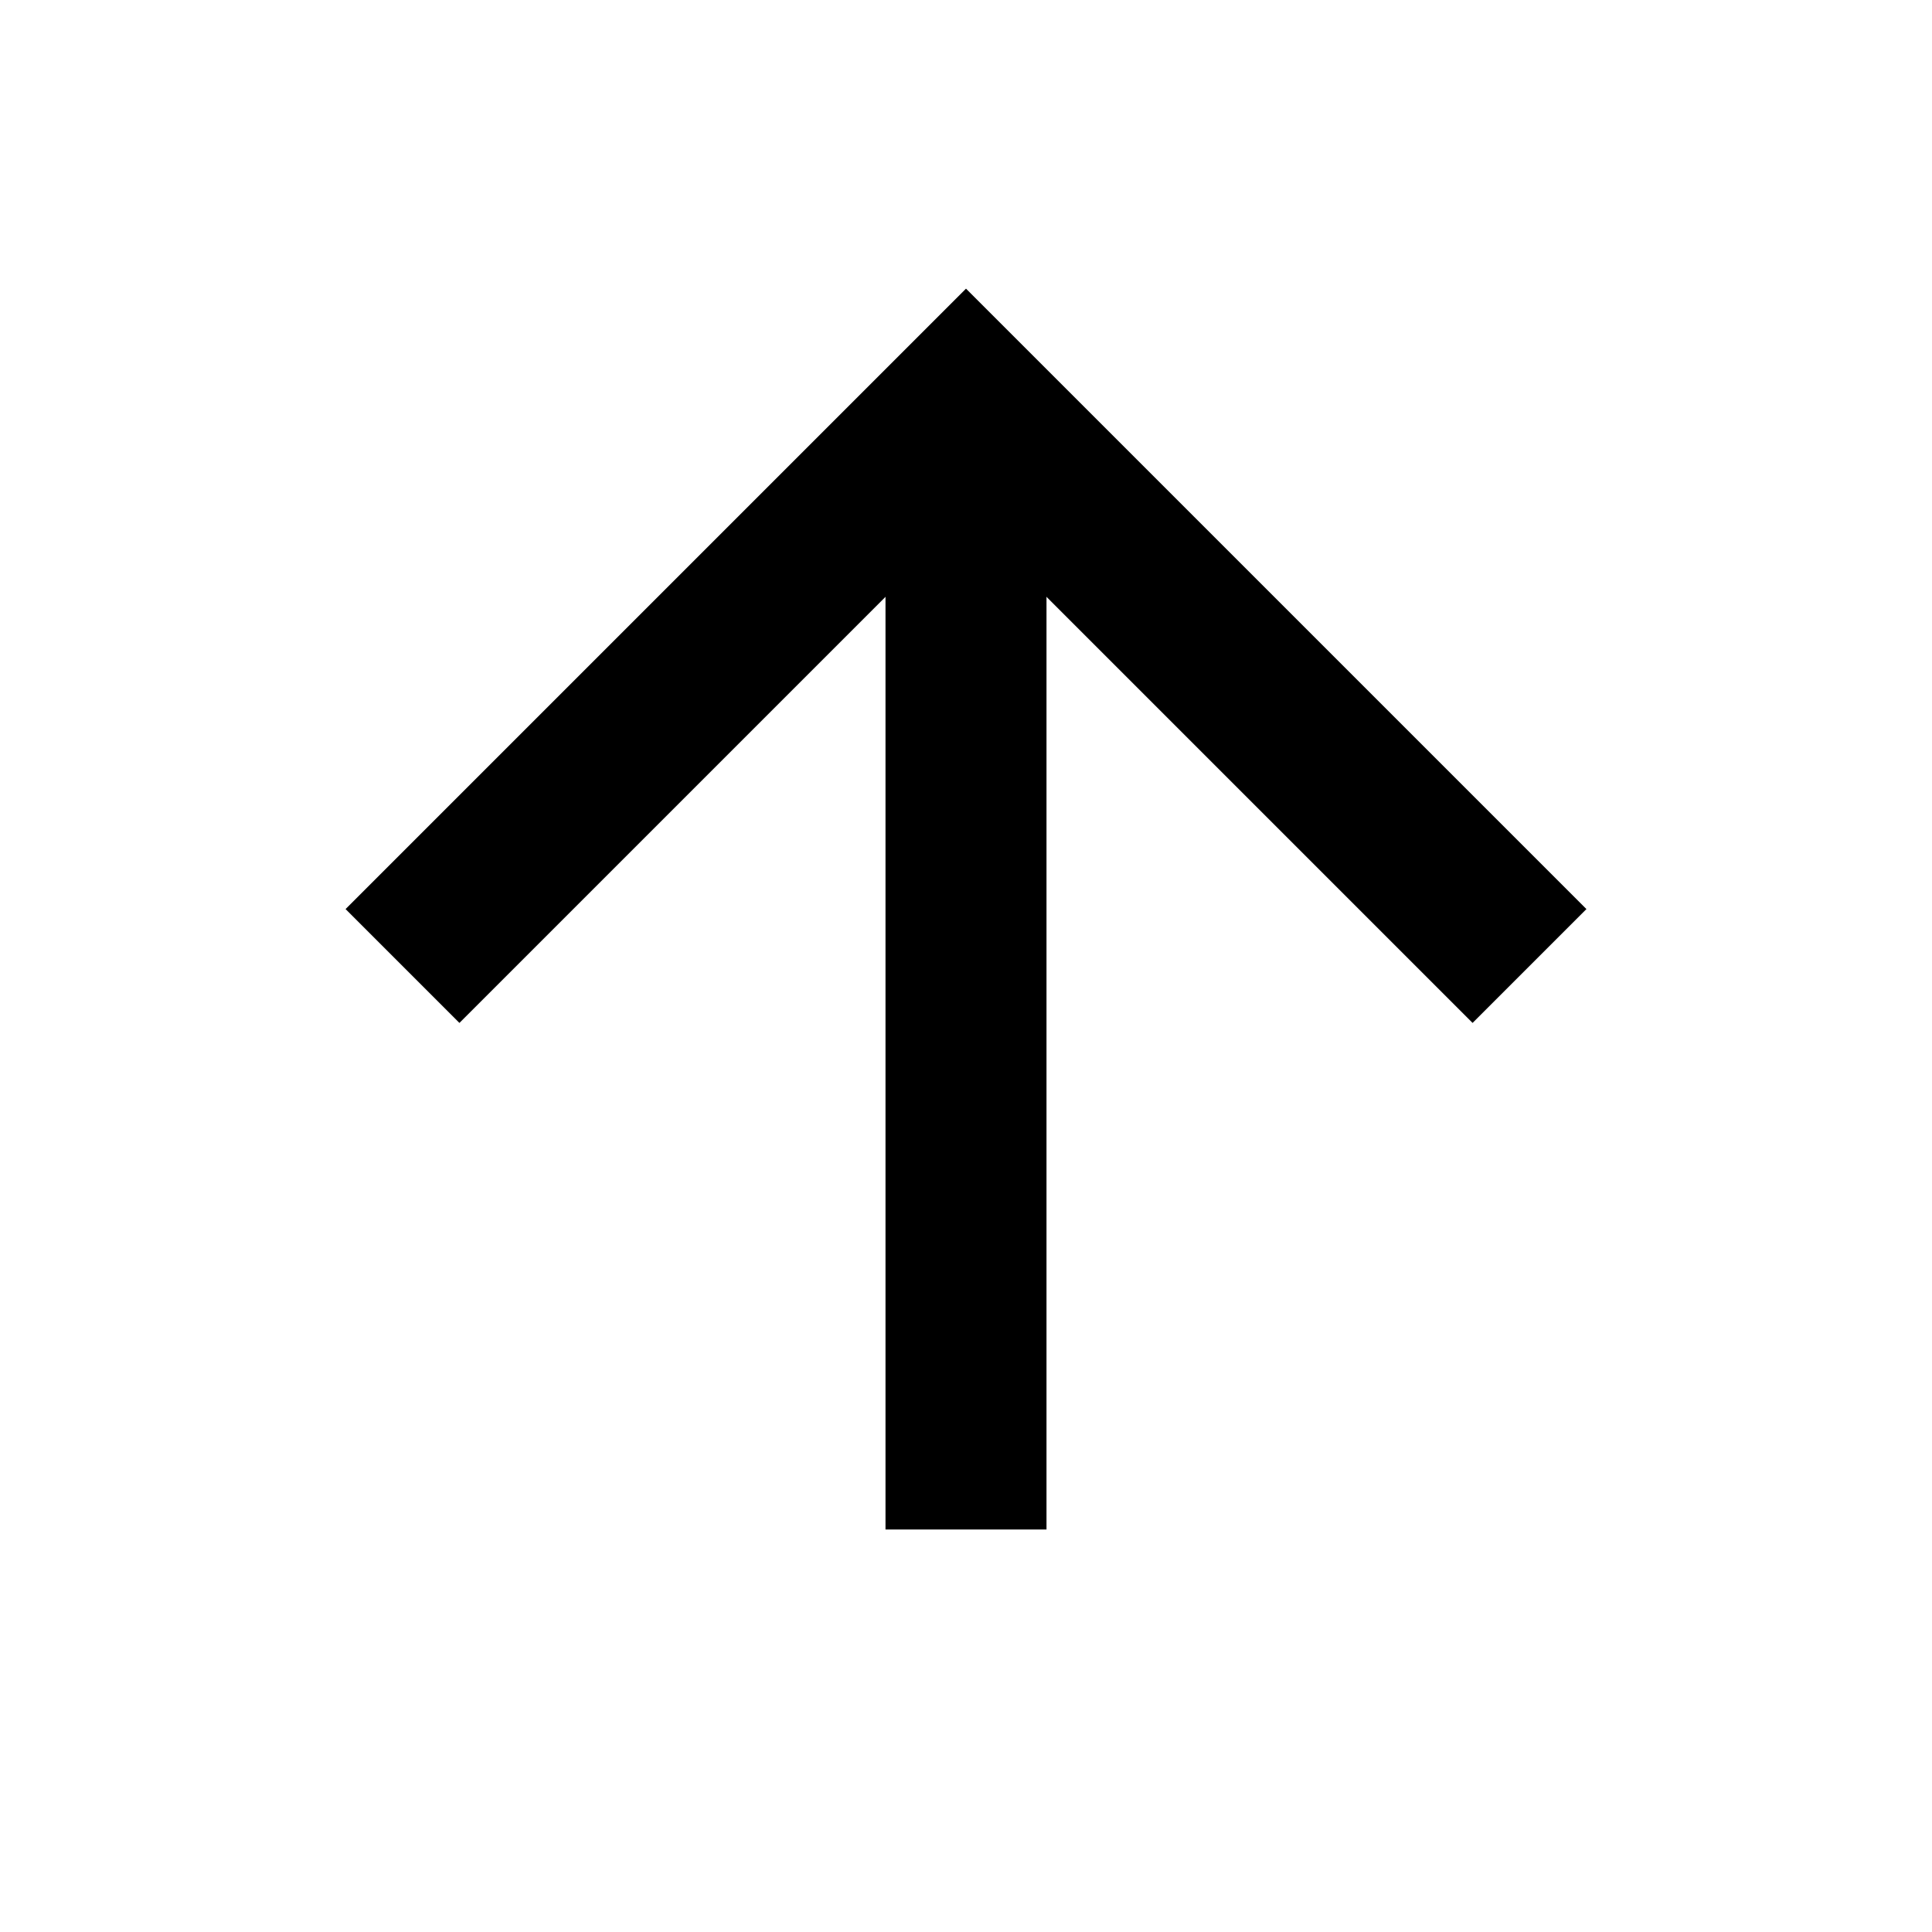
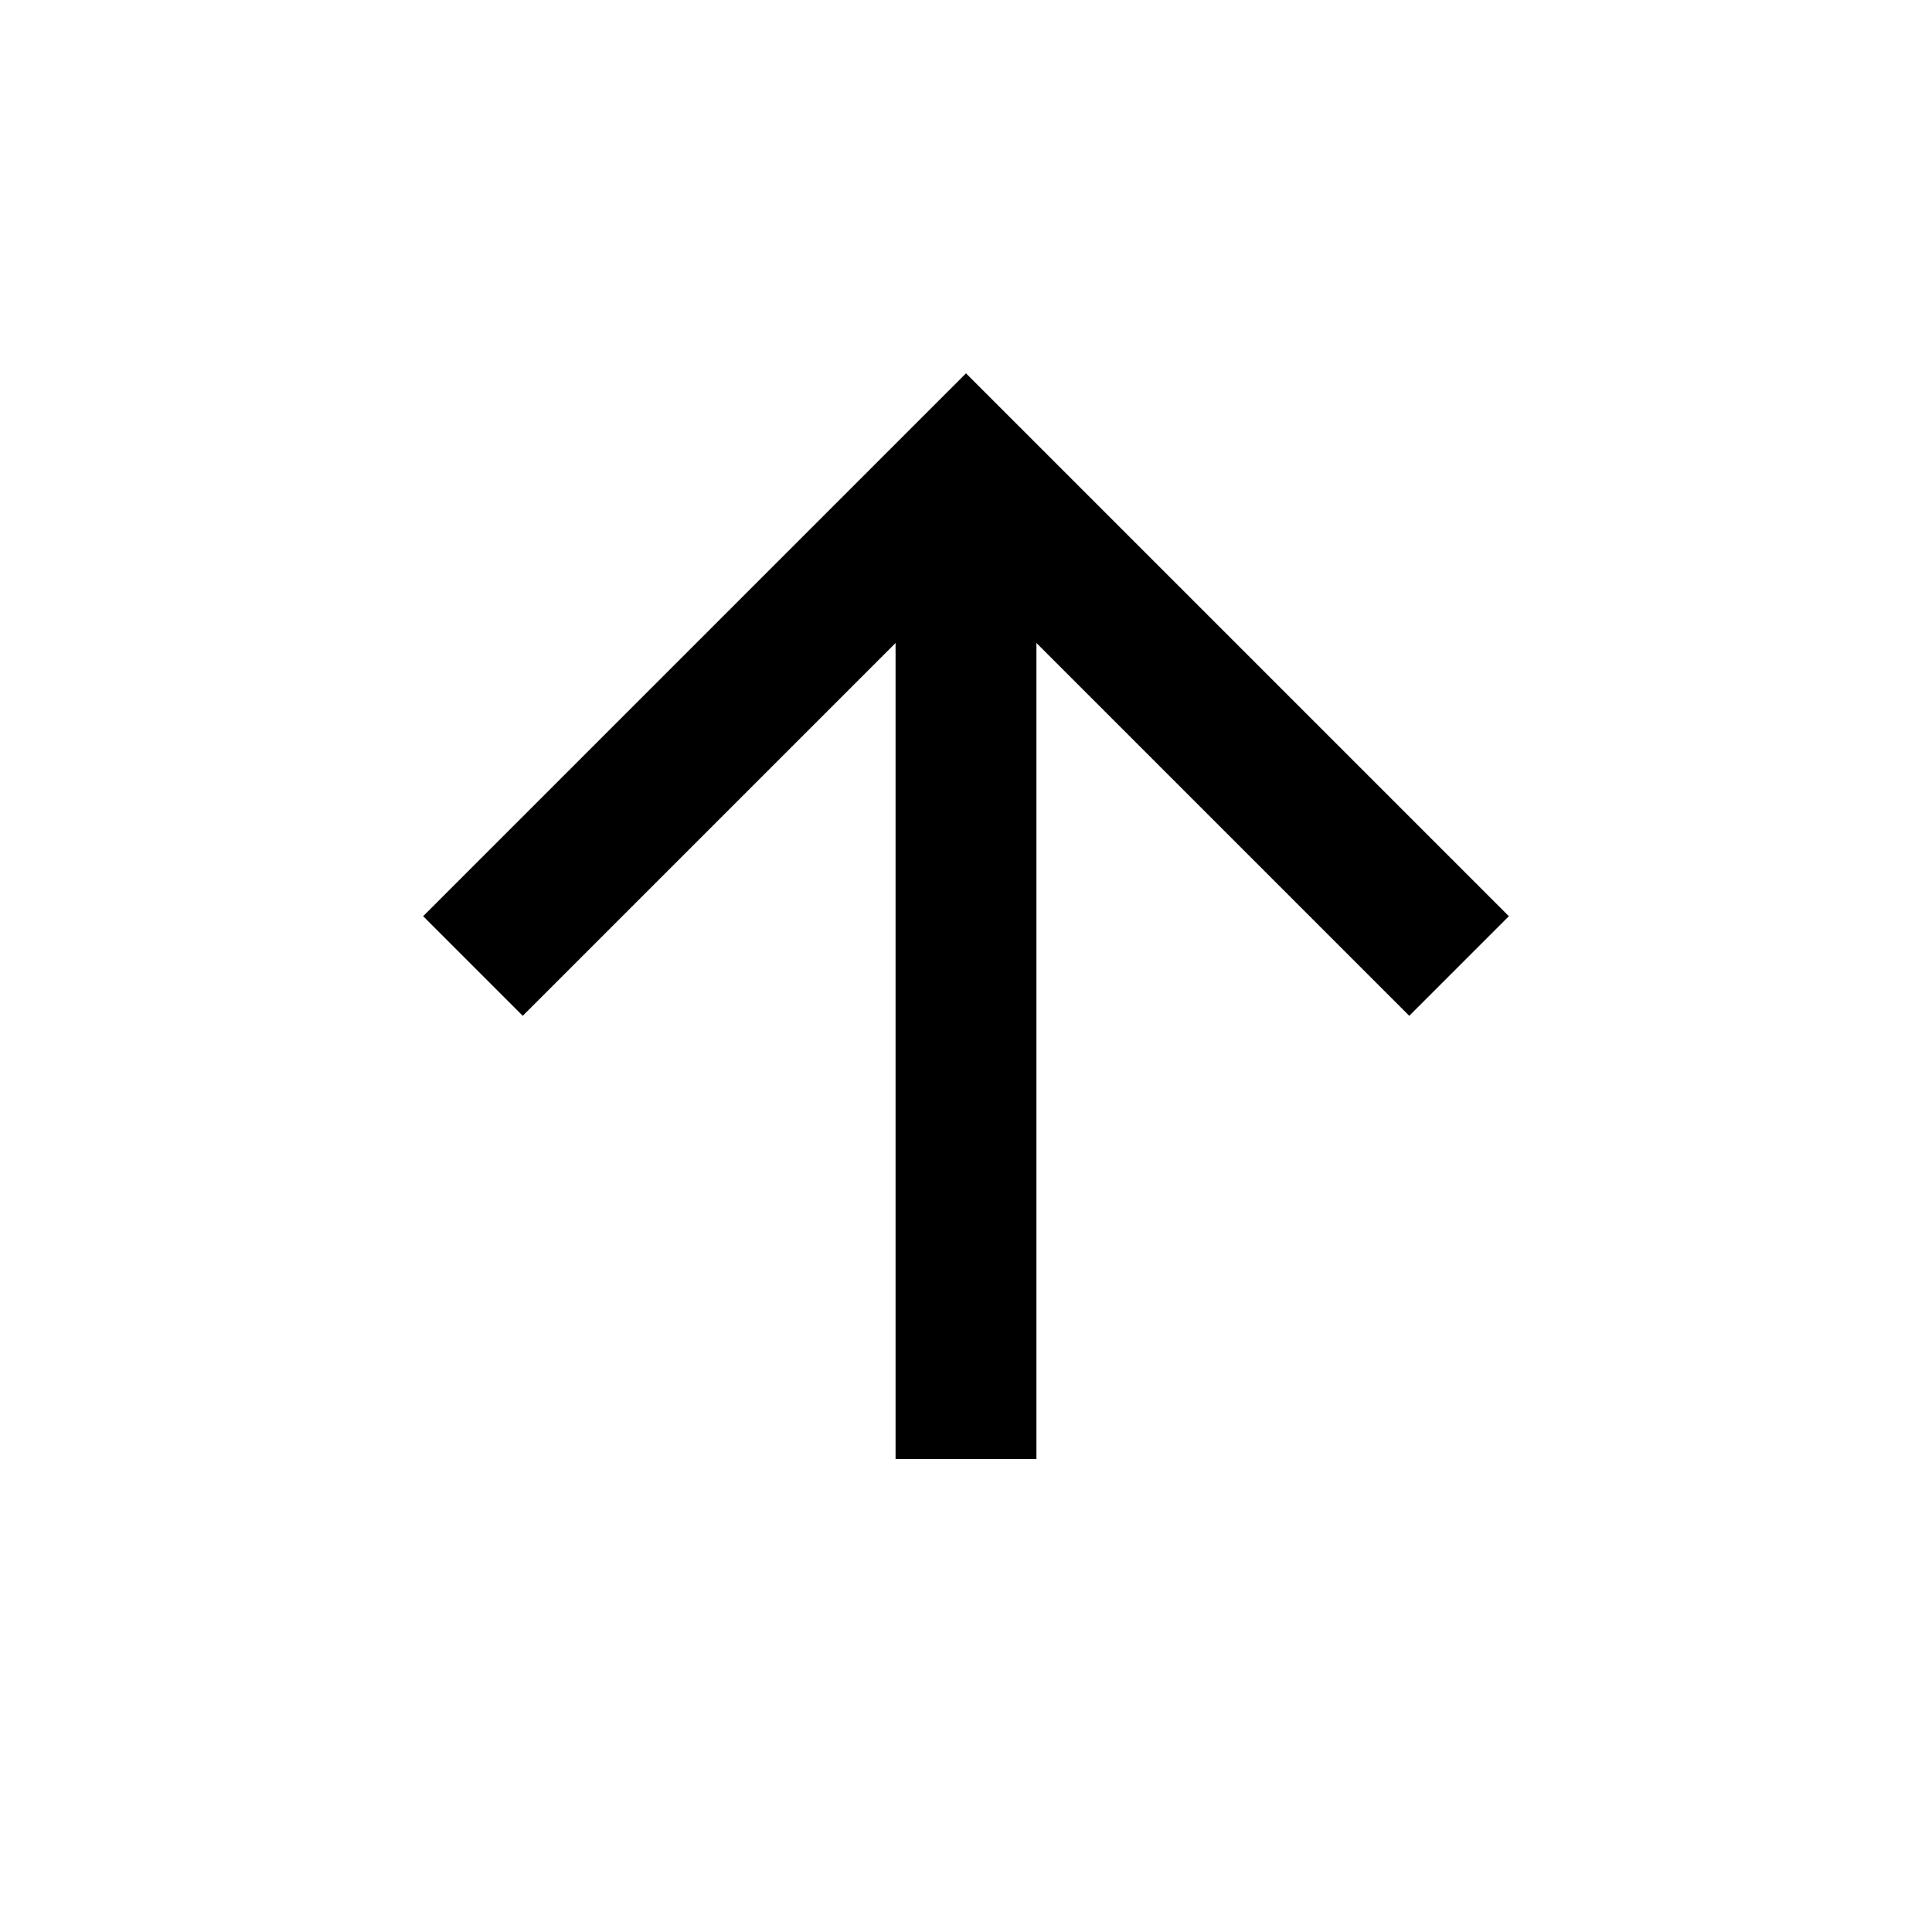
<svg xmlns="http://www.w3.org/2000/svg" viewBox="0 0 24 24" fill="none" stroke="currentColor" stroke-width="2" stroke-linecap="butt" stroke-linejoin="miter">
-   <path d="M12 19V5" />
-   <path d="m5 12 7-7 7 7" />
+   <g transform="translate(1.5 1.5) scale(0.875)">
+     <path d="M12 19V5" />
+     <path d="m5 12 7-7 7 7" />
+   </g>
</svg>
